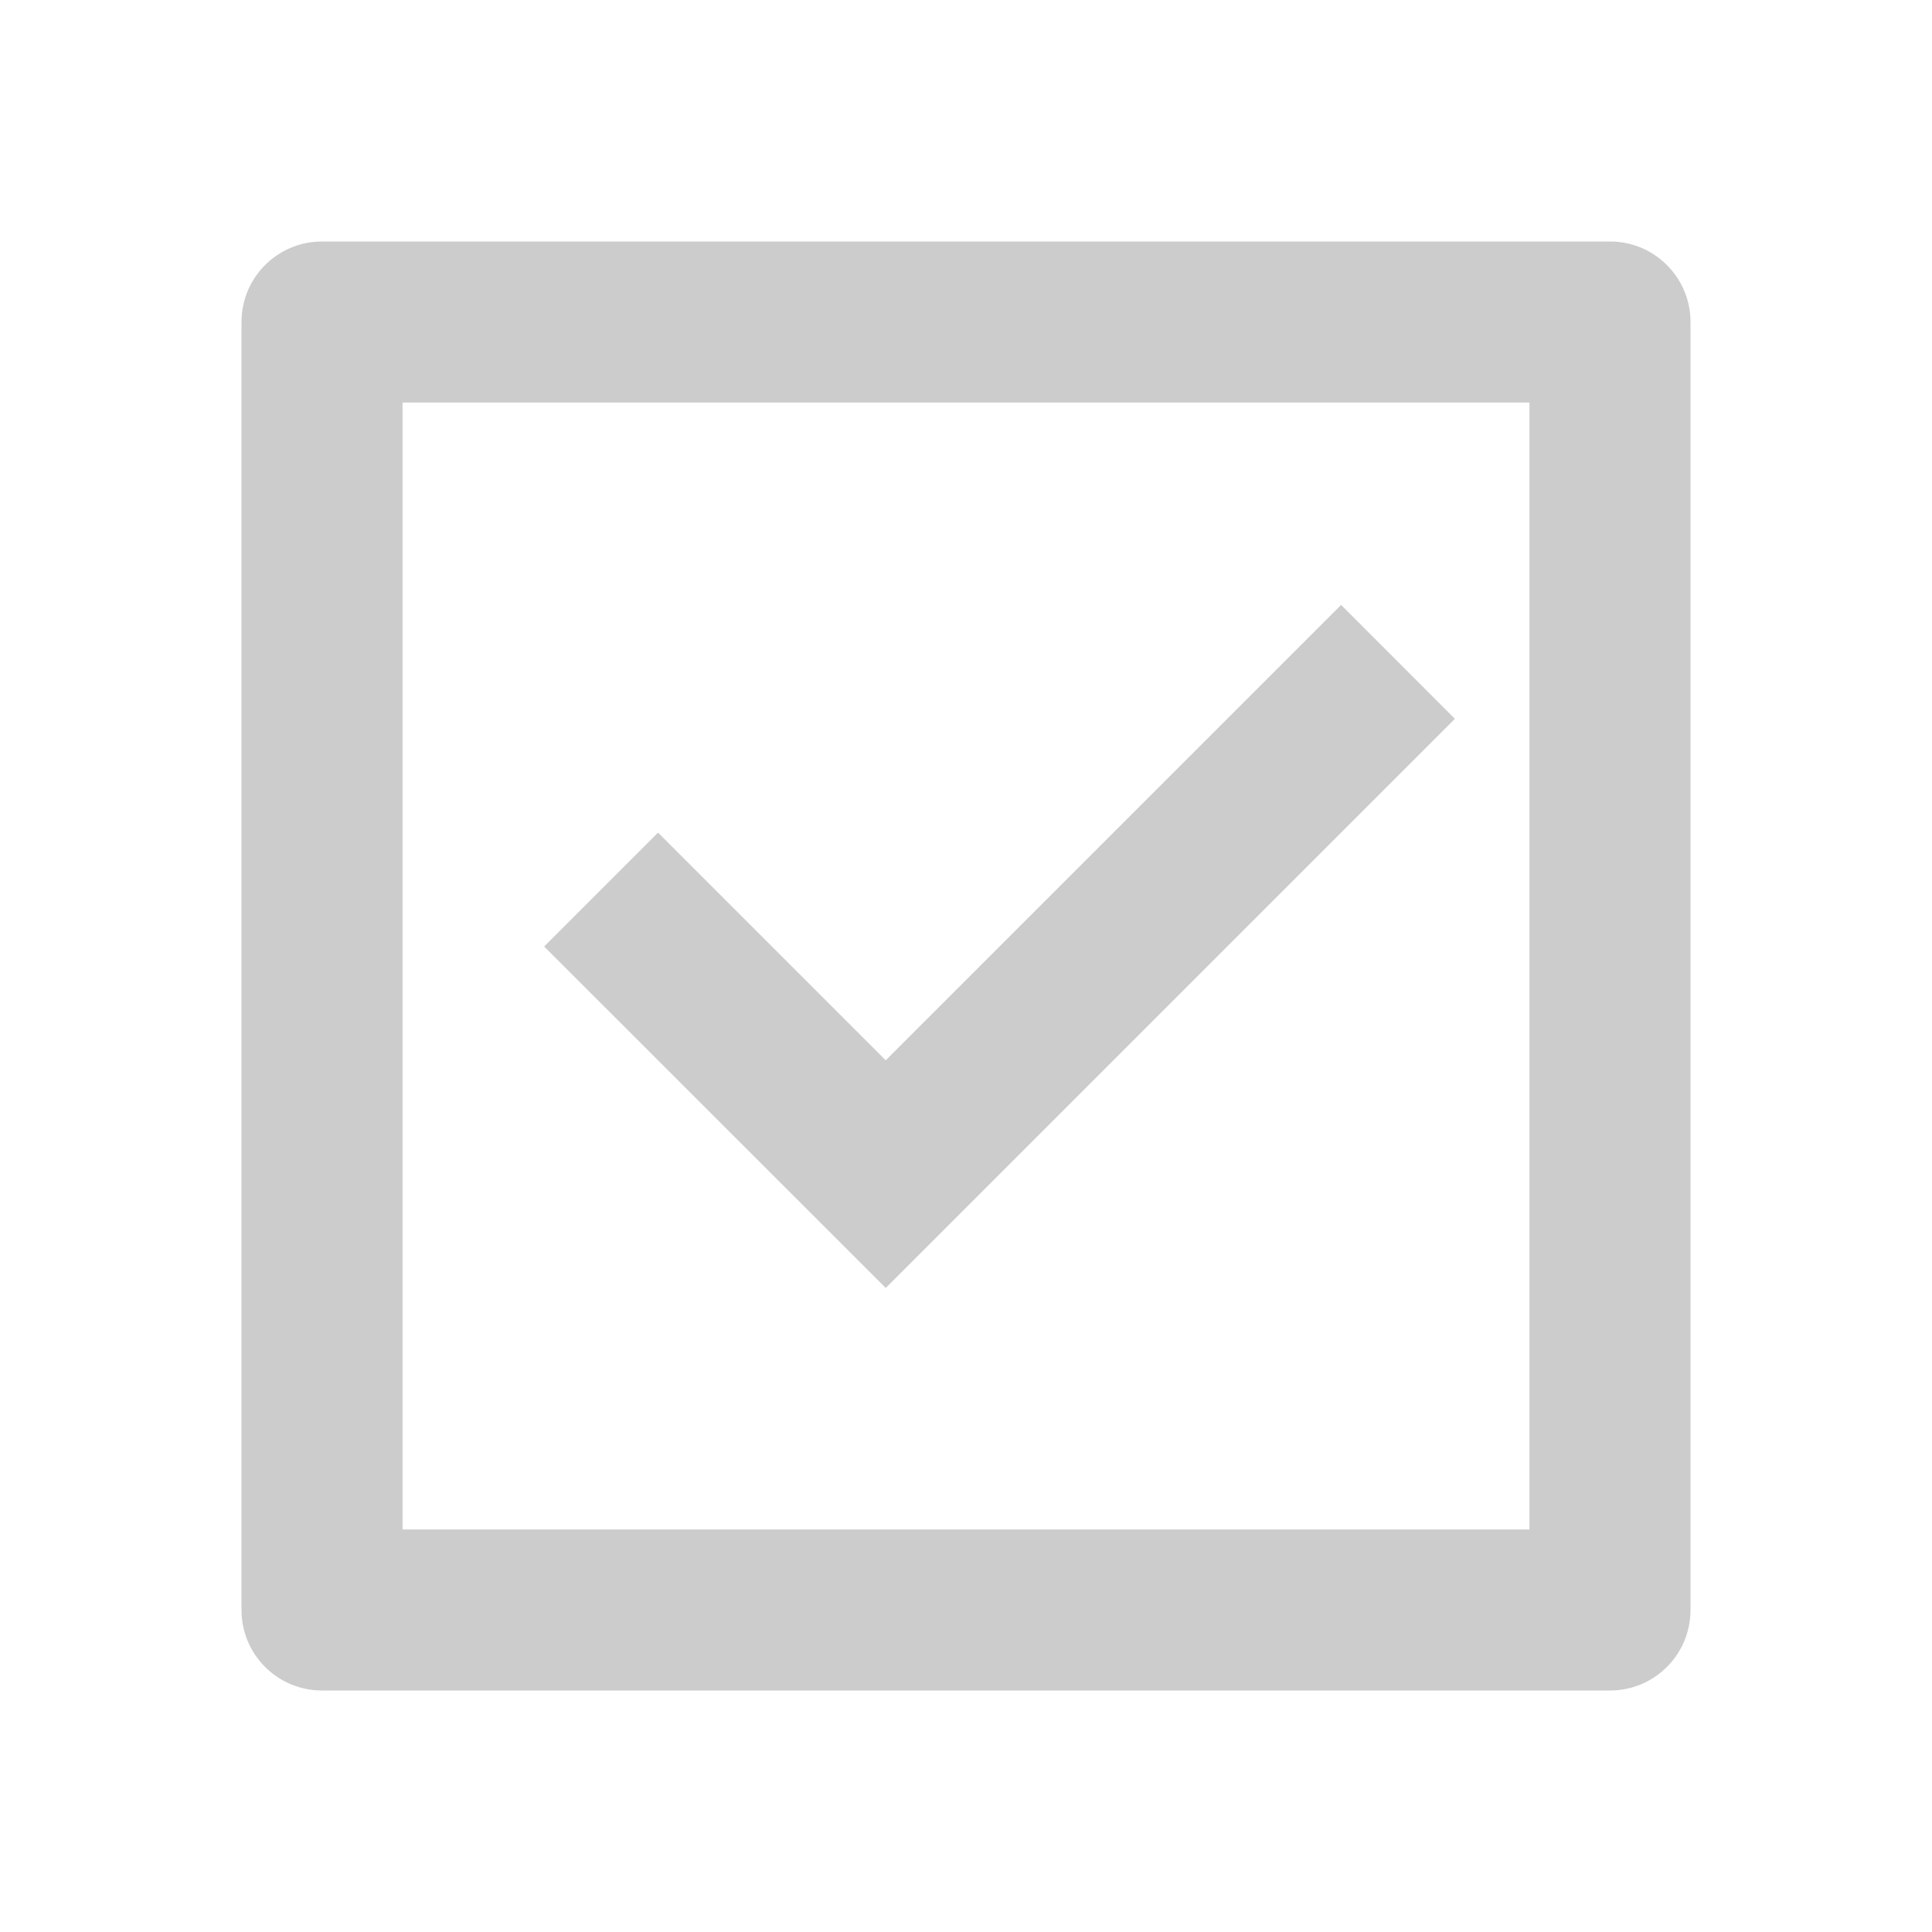
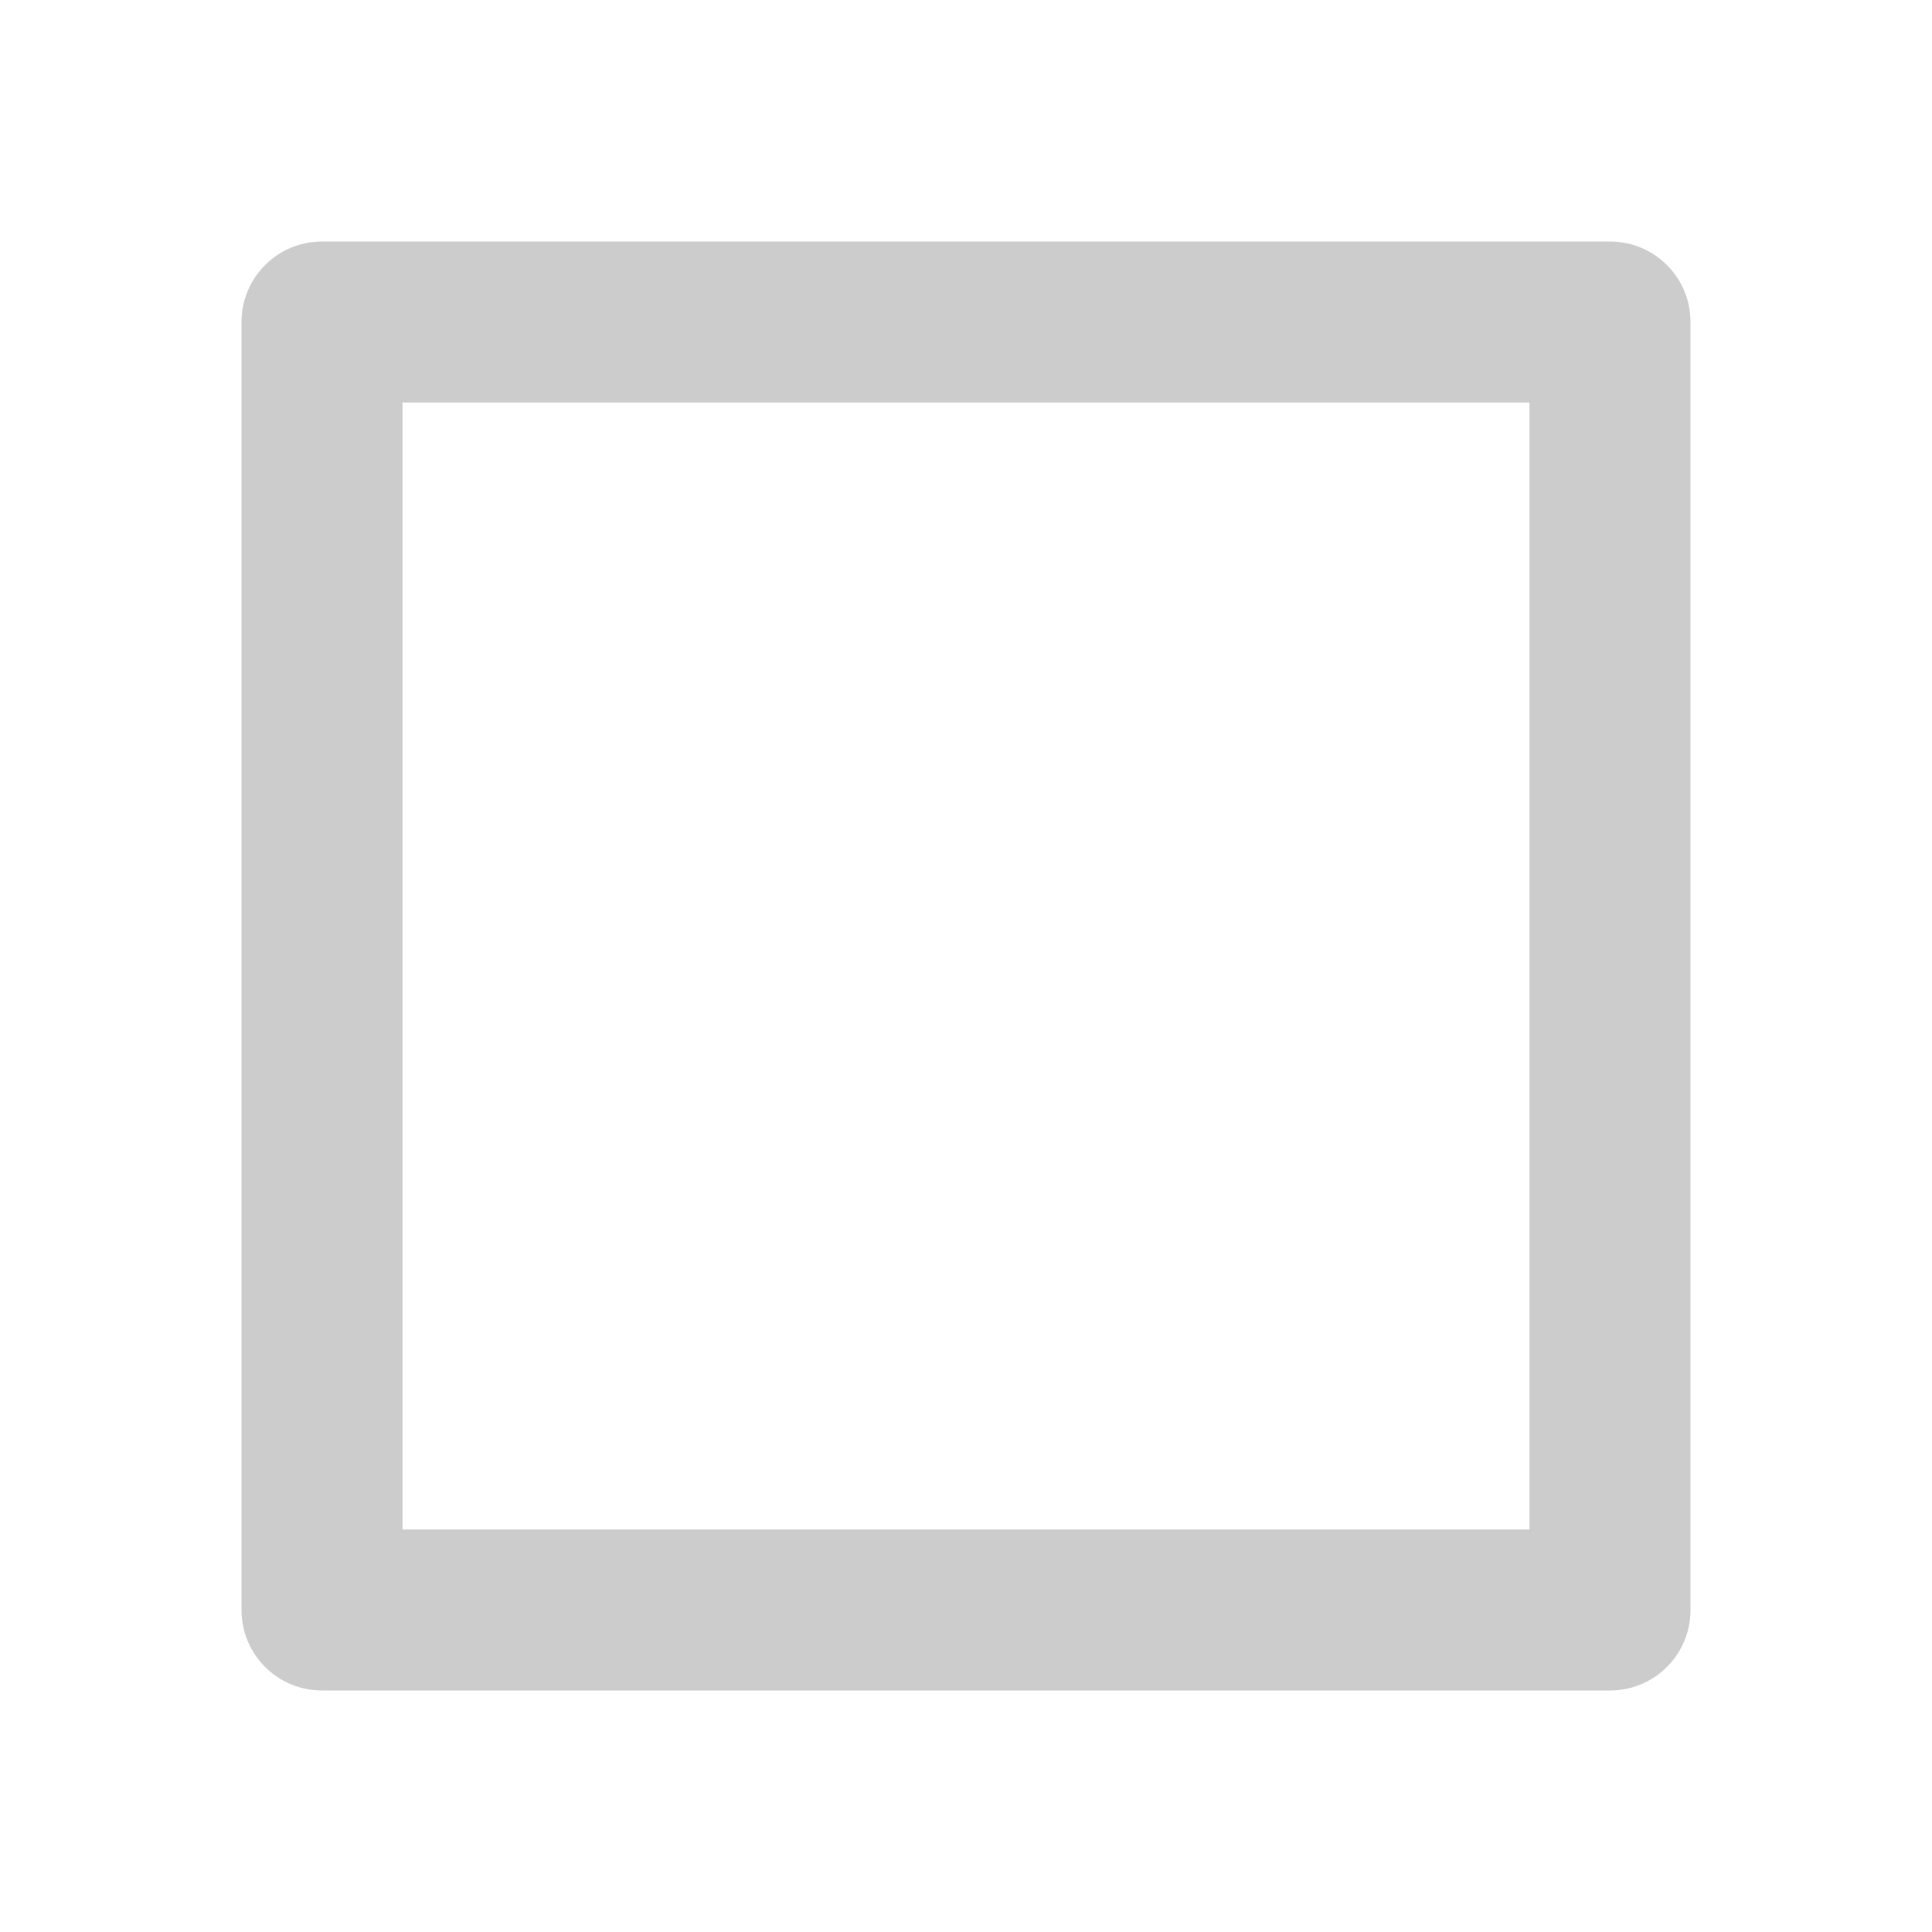
<svg xmlns="http://www.w3.org/2000/svg" preserveAspectRatio="none" overflow="visible" style="display: block;" width="20" height="20" viewBox="0 0 20 20" fill="none">
  <g id="checkbox-line" opacity="0.2">
-     <path id="Vector" d="M3.333 2.5H16.667C17.127 2.5 17.5 2.873 17.5 3.333V16.667C17.5 17.127 17.127 17.5 16.667 17.5H3.333C2.873 17.5 2.5 17.127 2.5 16.667V3.333C2.5 2.873 2.873 2.5 3.333 2.5ZM4.167 4.167V15.833H15.833V4.167H4.167ZM9.169 13.333L5.633 9.798L6.812 8.619L9.169 10.976L13.883 6.262L15.061 7.441L9.169 13.333Z" fill="black" />
+     <path id="Vector" d="M3.333 2.5H16.667C17.127 2.5 17.5 2.873 17.5 3.333V16.667C17.5 17.127 17.127 17.5 16.667 17.5H3.333C2.873 17.5 2.5 17.127 2.5 16.667V3.333C2.5 2.873 2.873 2.5 3.333 2.5ZM4.167 4.167V15.833H15.833V4.167H4.167Z" fill="black" />
  </g>
</svg>
